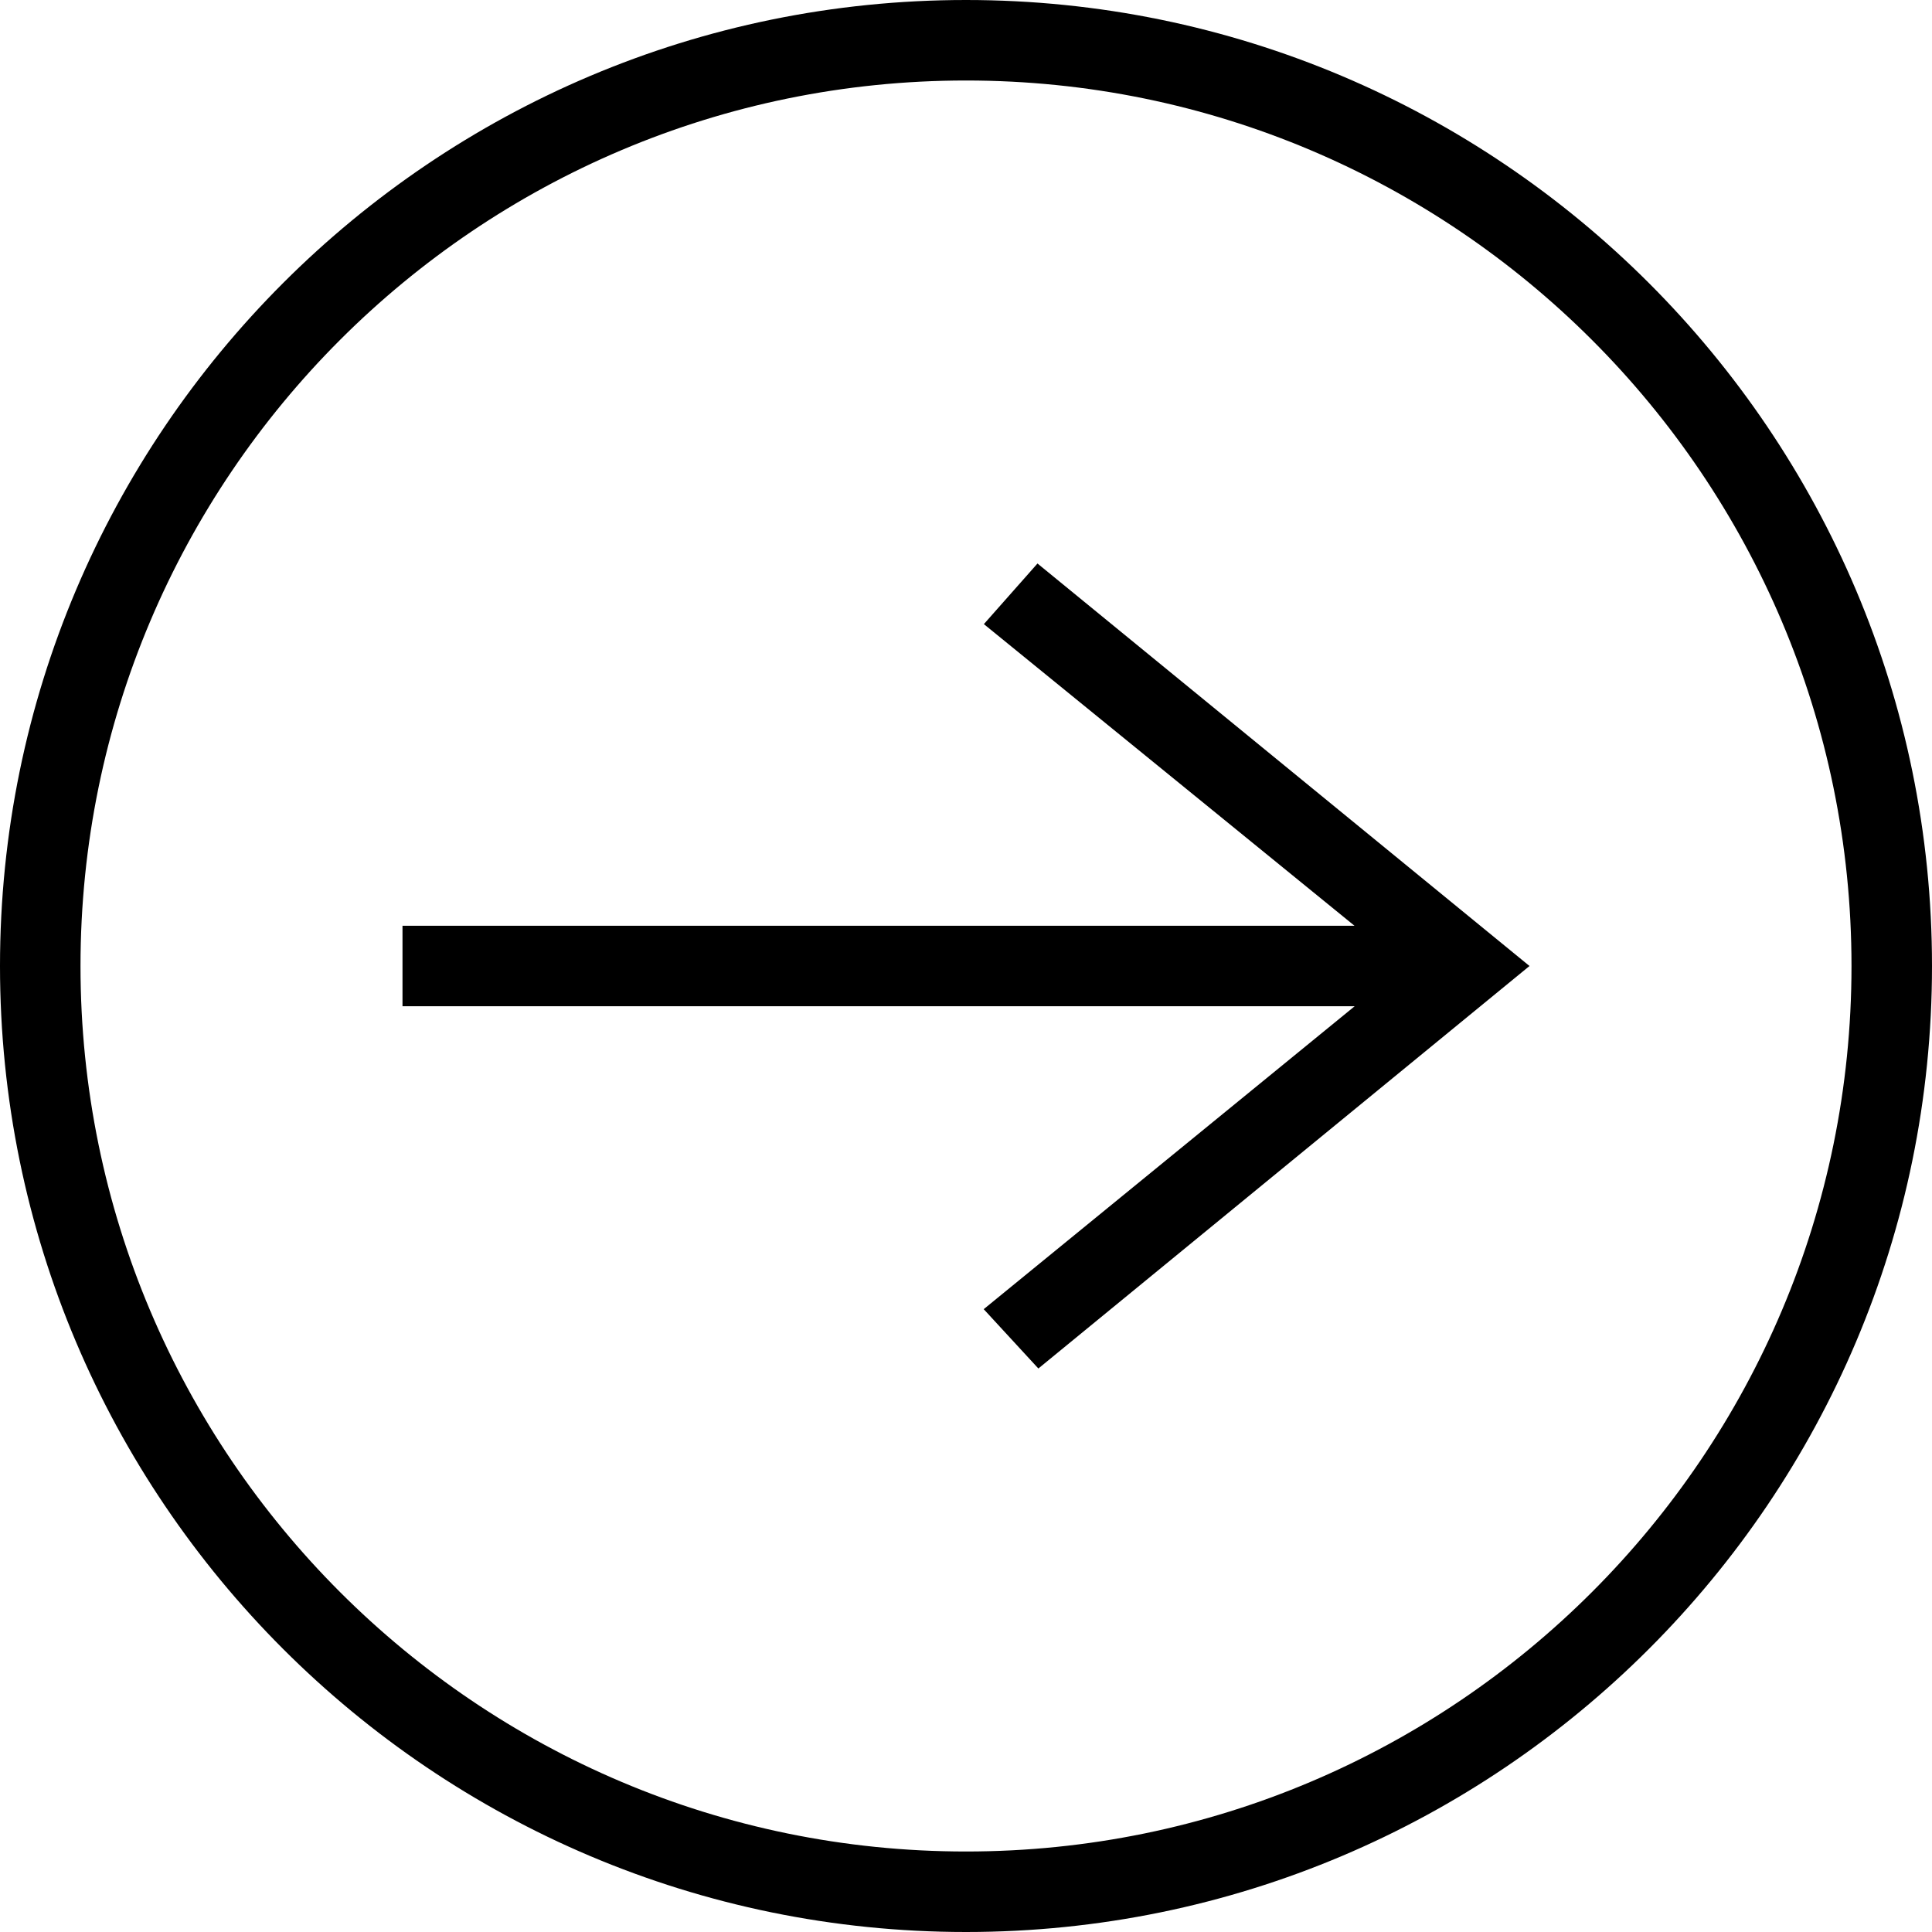
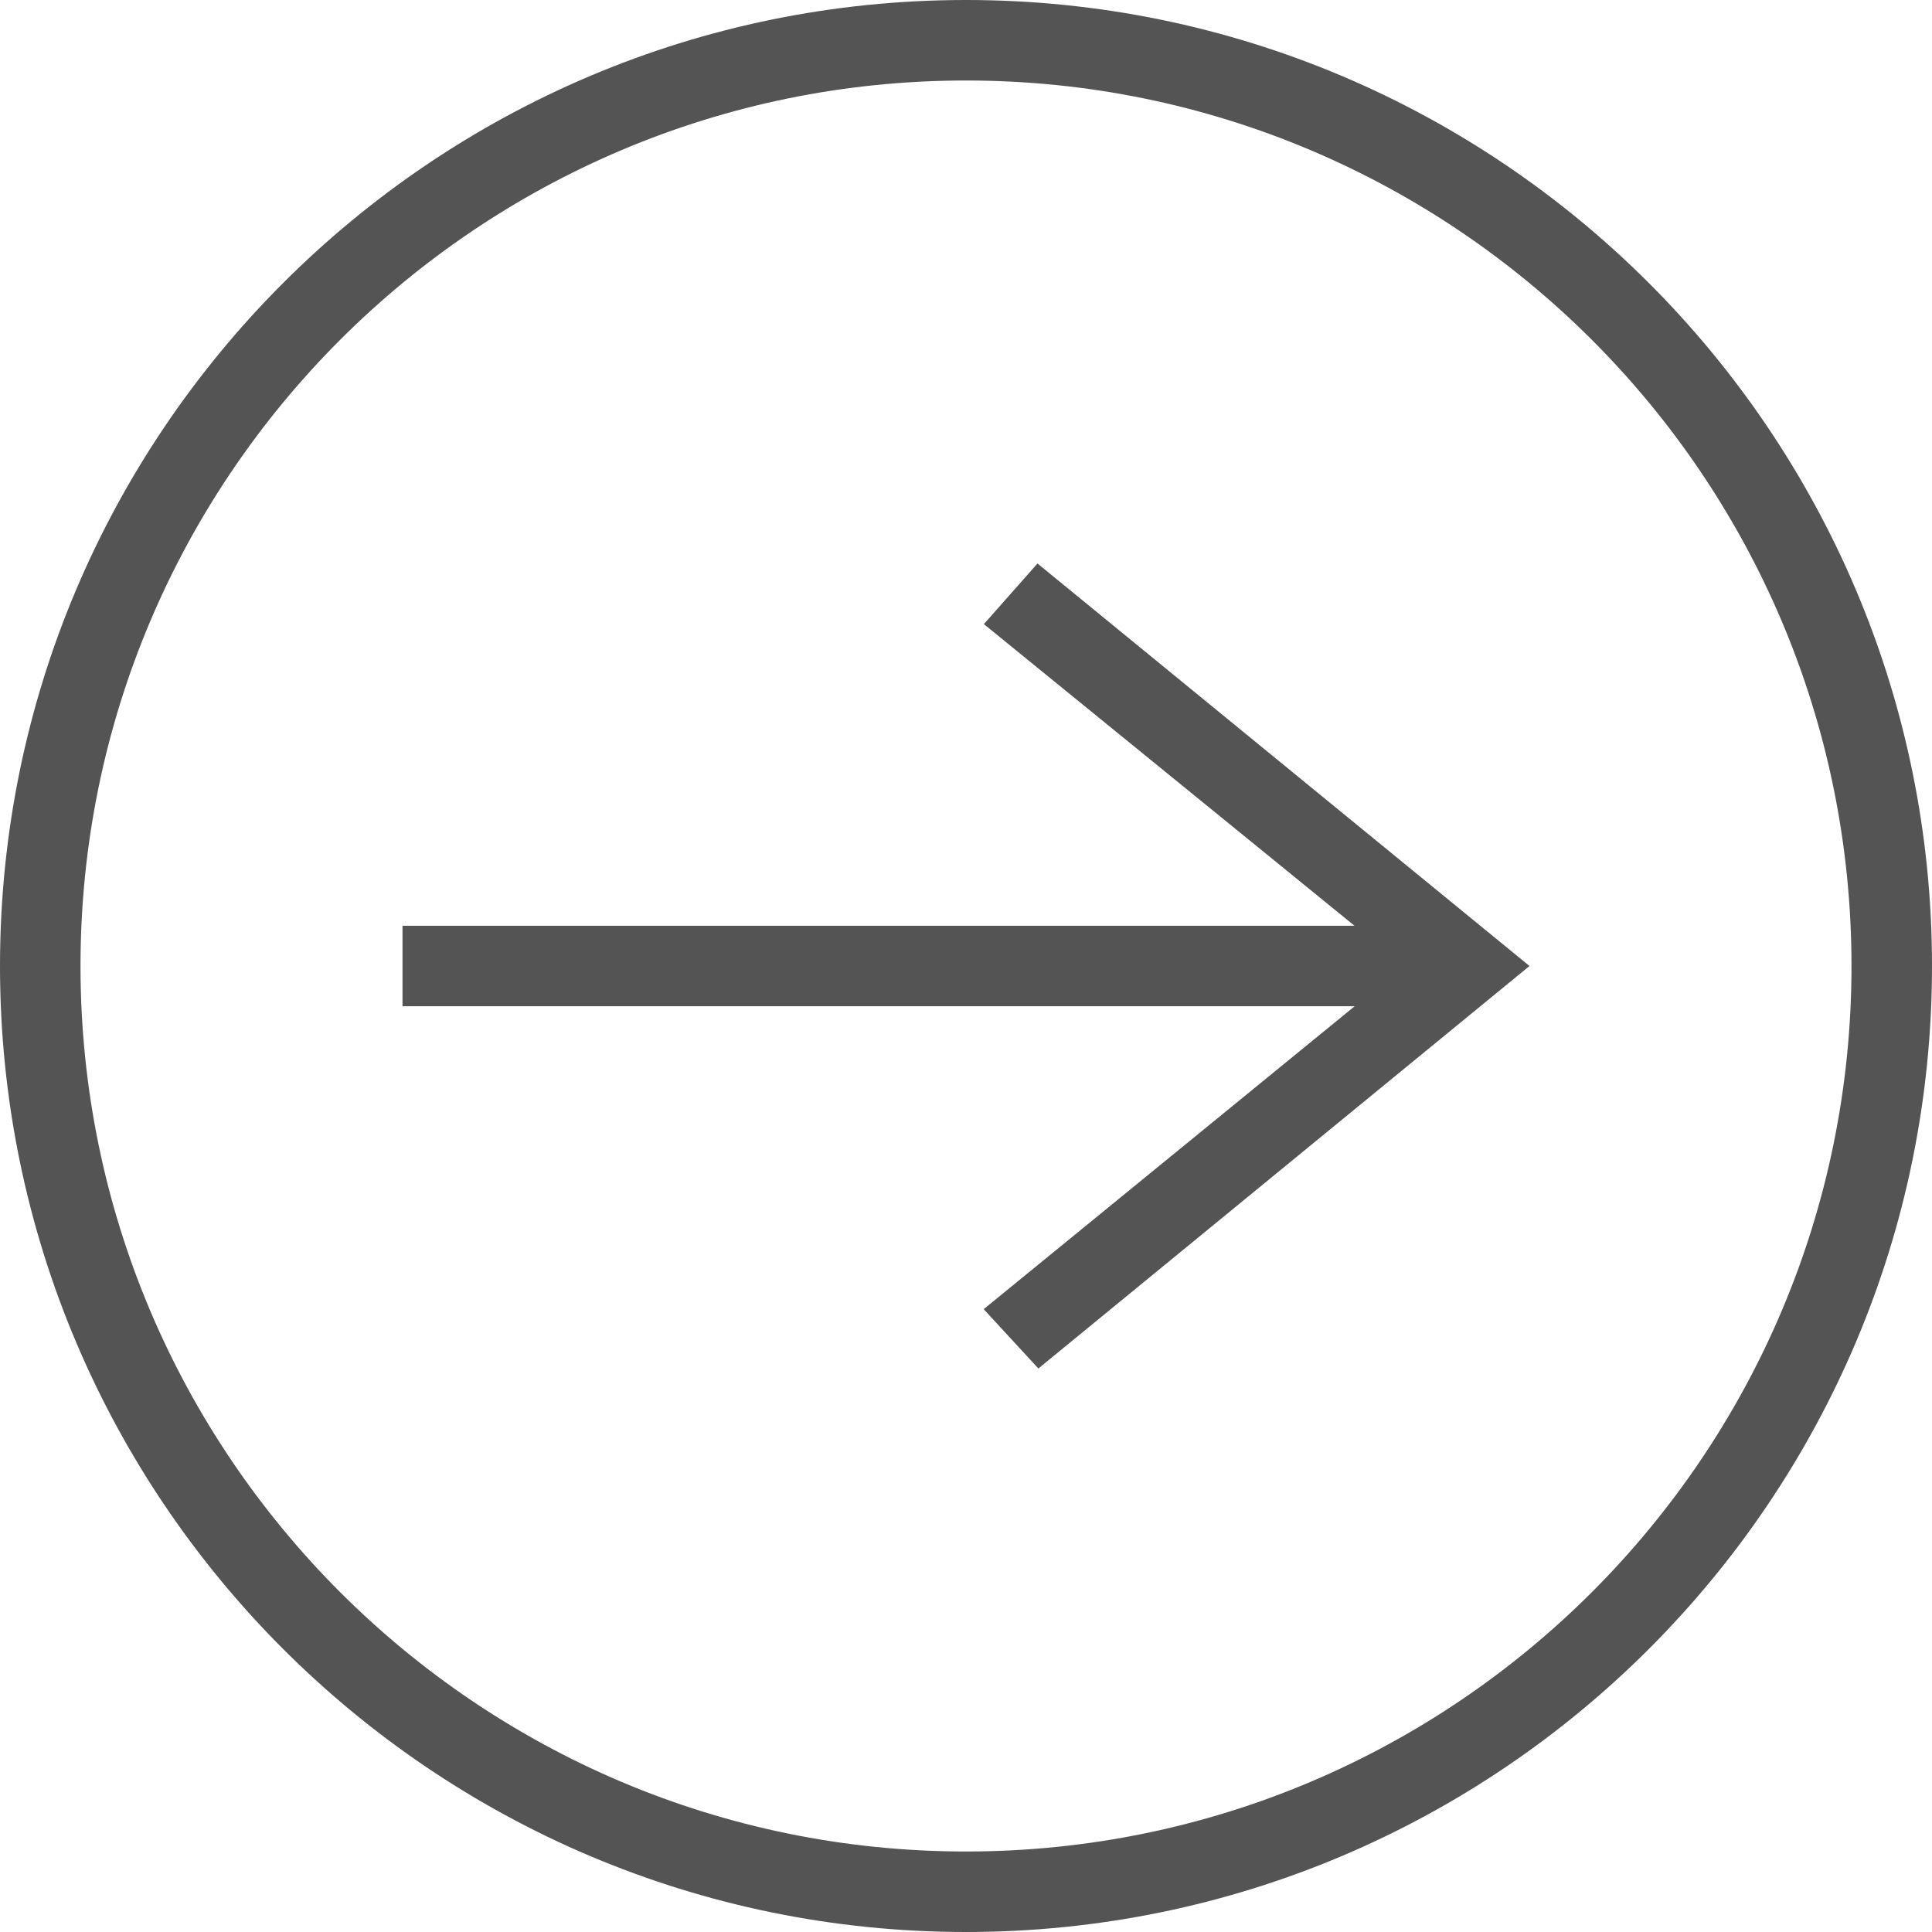
- <svg xmlns="http://www.w3.org/2000/svg" width="24" height="24" fill-rule="evenodd" clip-rule="evenodd">
+ <svg xmlns="http://www.w3.org/2000/svg" width="24" height="24" fill="#545454" fill-rule="evenodd" clip-rule="evenodd">
  <path d="M12 0c-6.623 0-12 5.377-12 12s5.377 12 12 12 12-5.377 12-12-5.377-12-12-12zm0 1c-6.071 0-11 4.929-11 11s4.929 11 11 11 11-4.929 11-11-4.929-11-11-11zm4.828 11.5l-4.608 3.763.679.737 6.101-5-6.112-5-.666.753 4.604 3.747h-11.826v1h11.828z" />
</svg>
